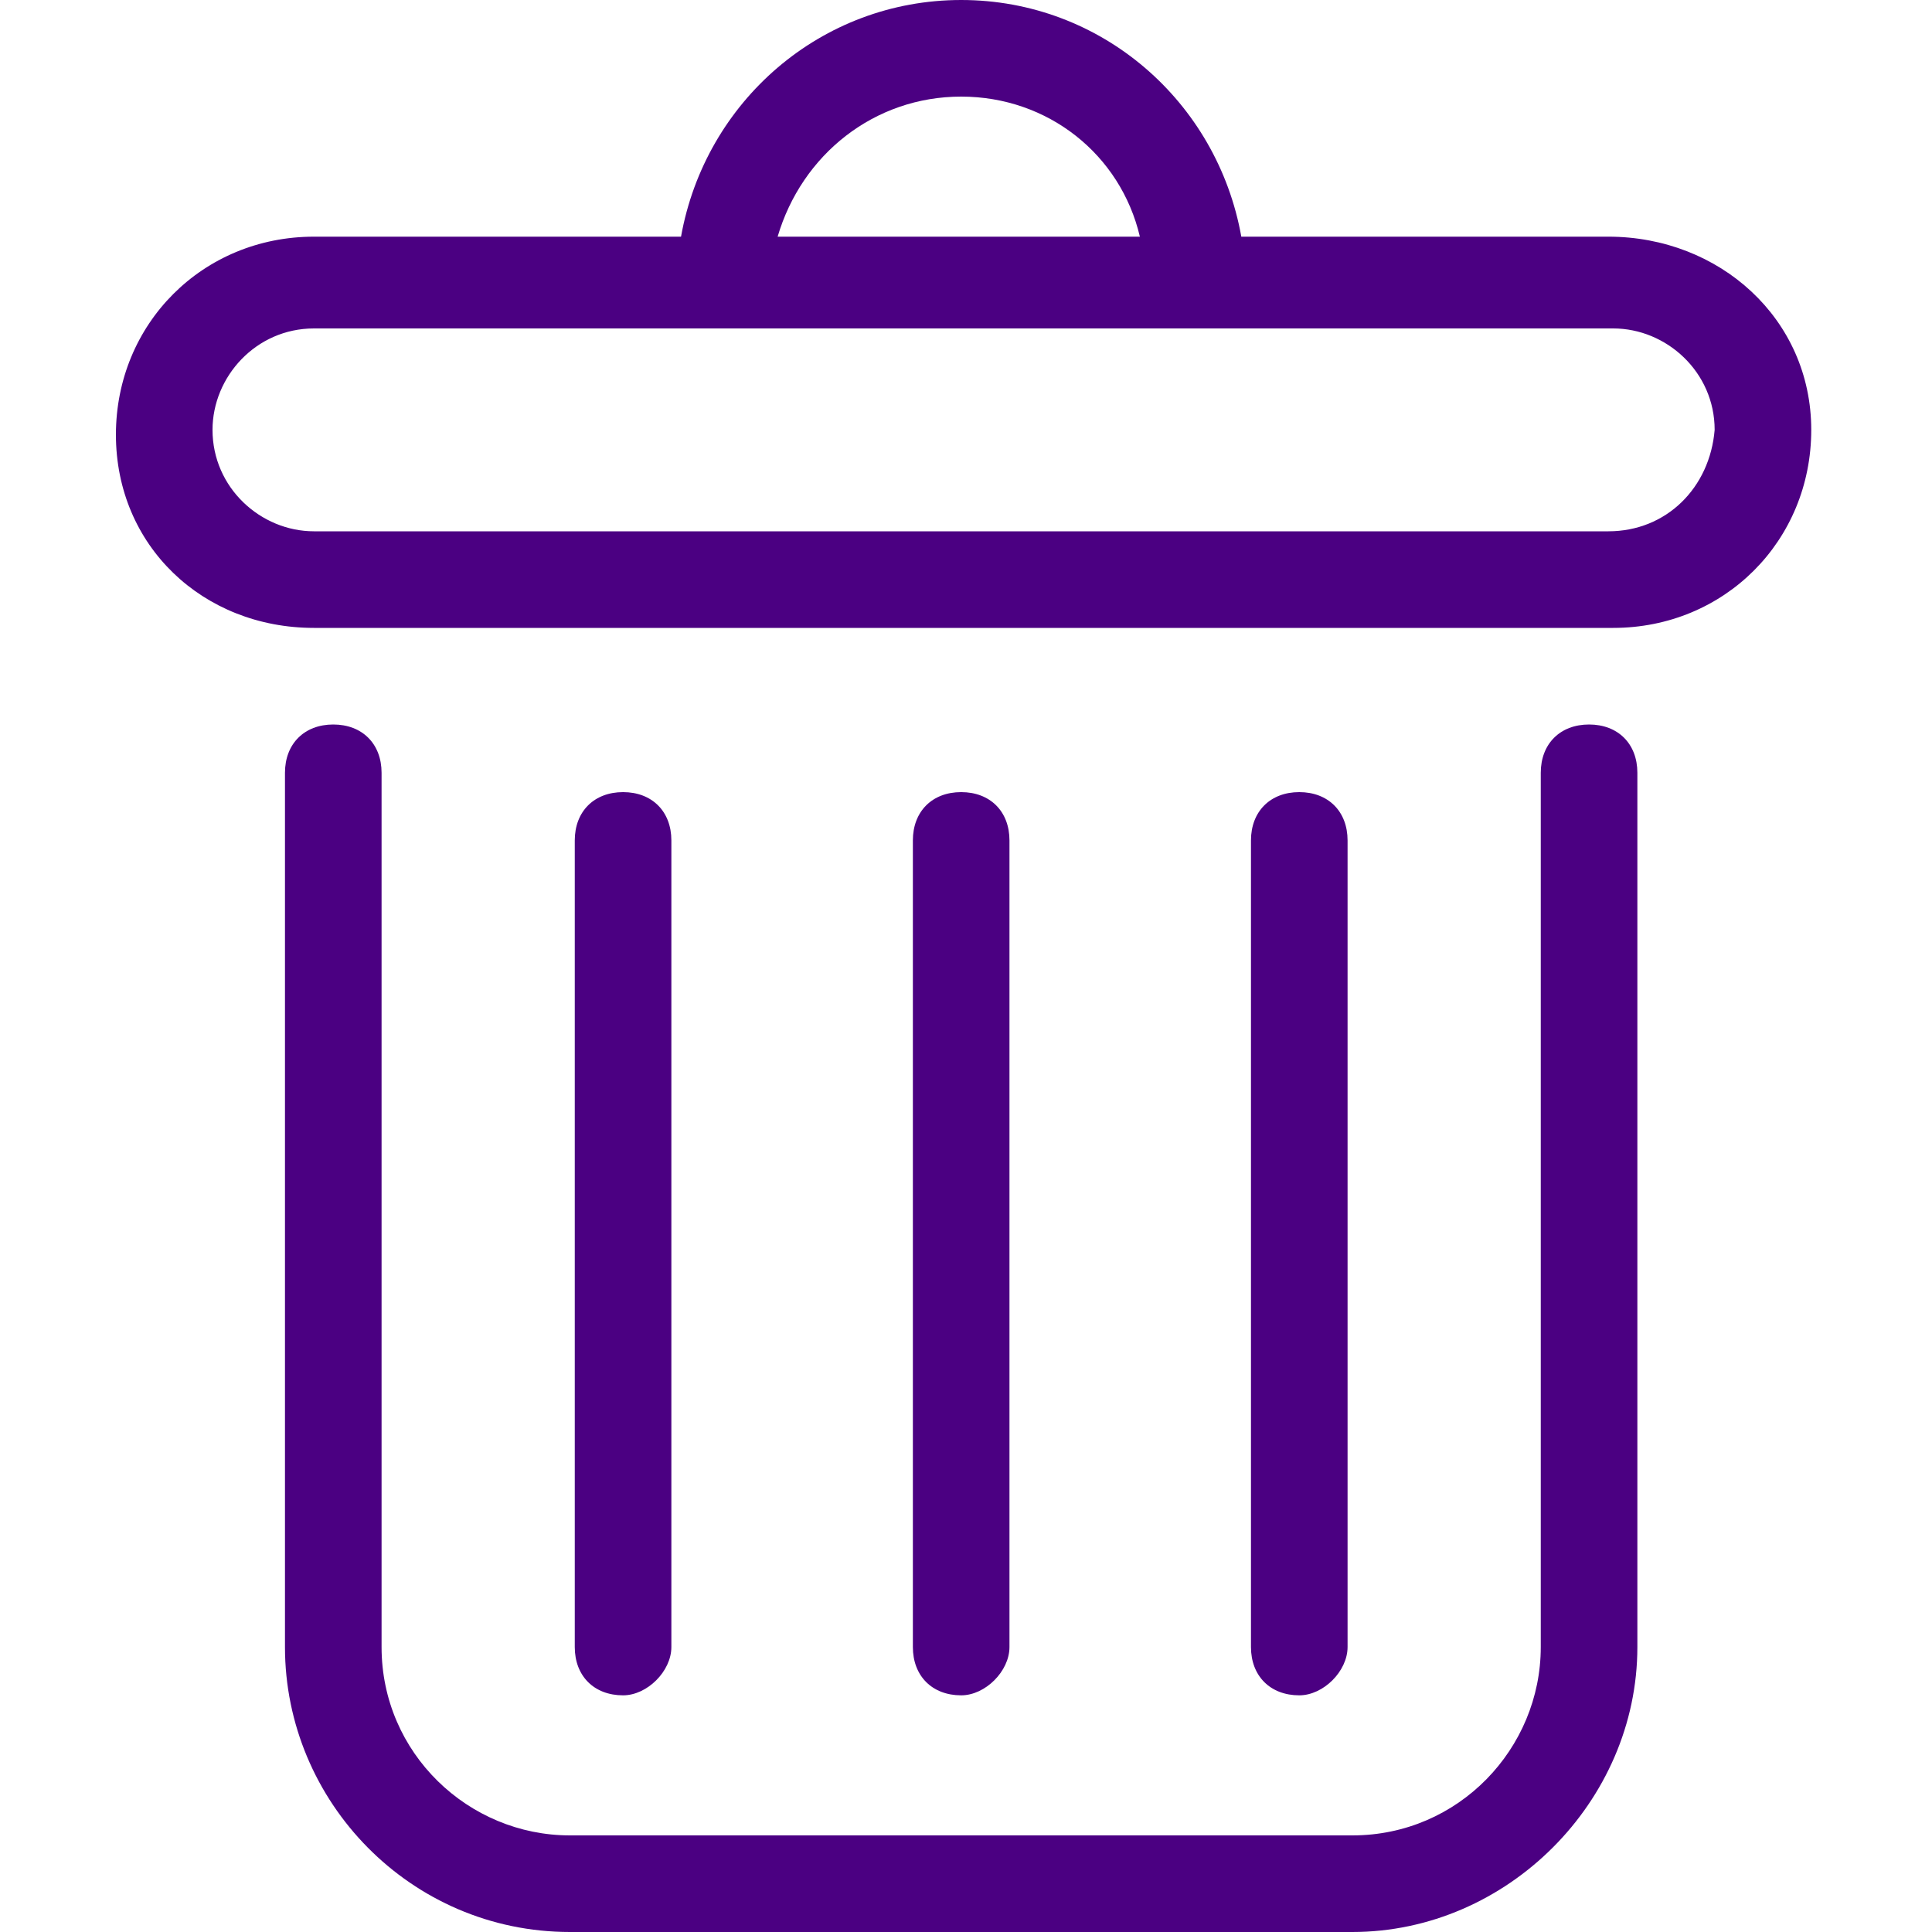
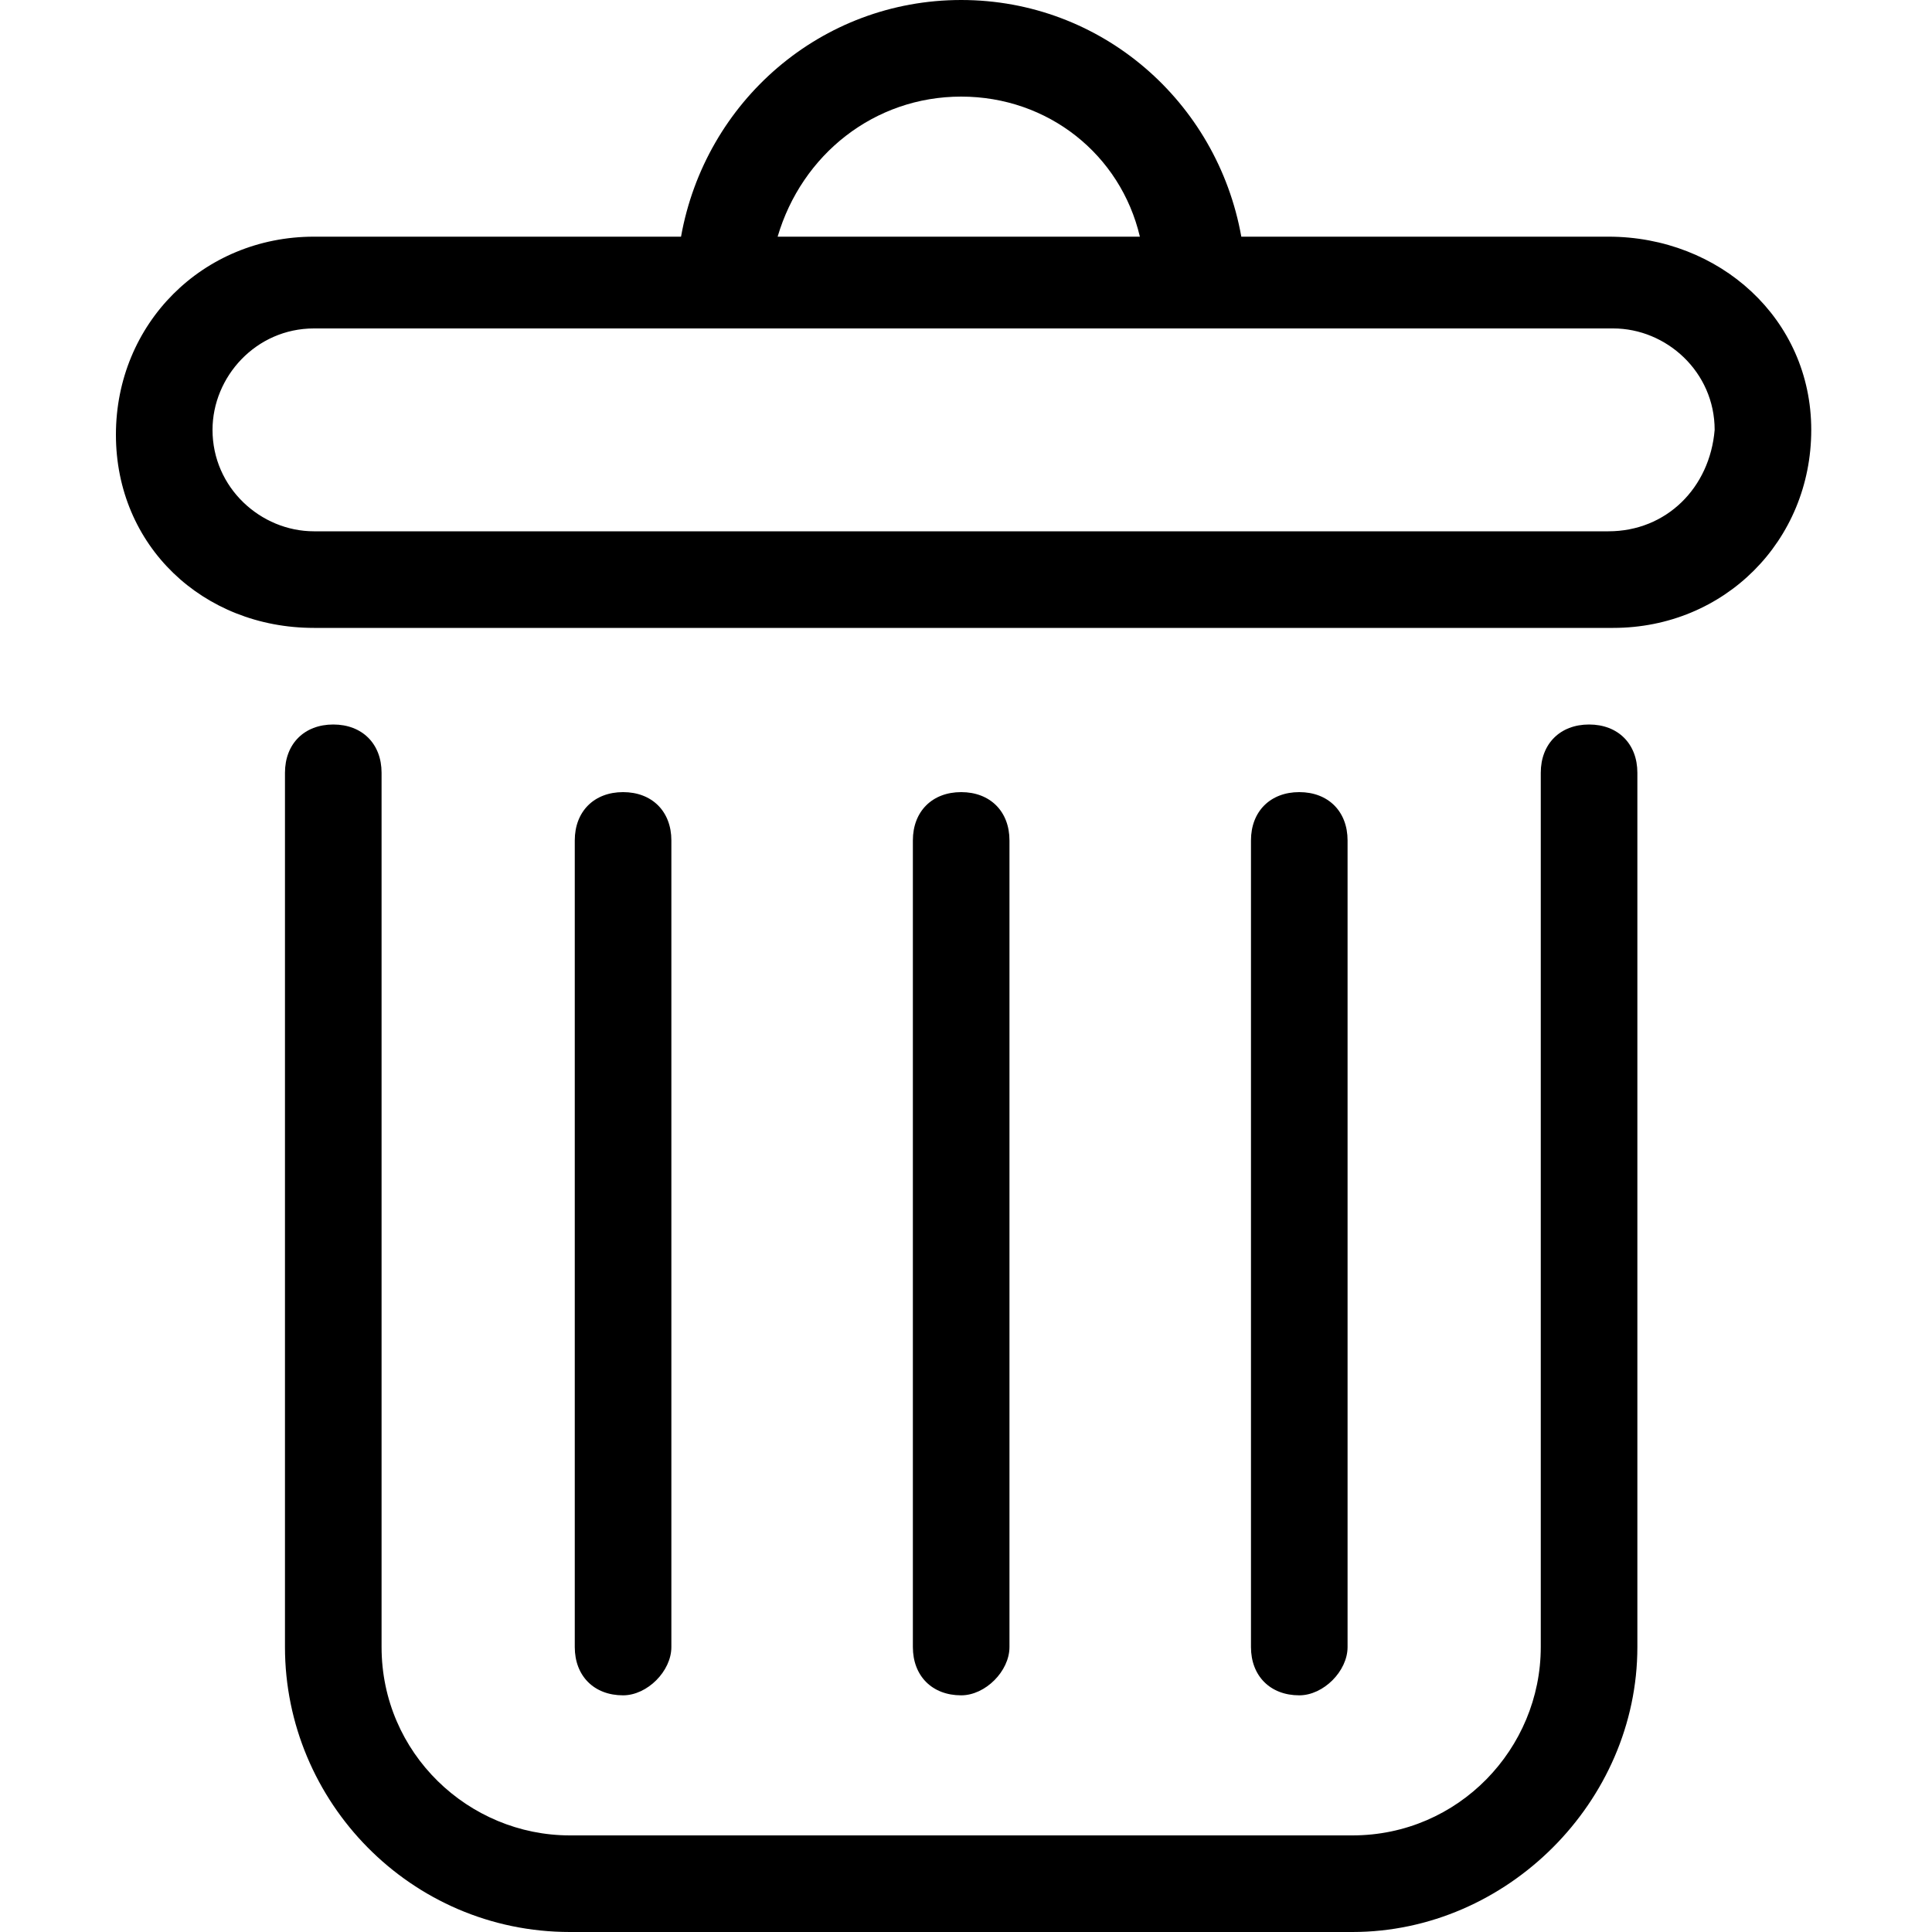
<svg xmlns="http://www.w3.org/2000/svg" enable-background="new 0 0 40 40" id="Слой_1" version="1.1" viewBox="0 0 40 40" xml:space="preserve">
  <g>
-     <path fill="#4B0082" d="M28,40H11.8c-3.3,0-5.9-2.7-5.9-5.9V16c0-0.6,0.4-1,1-1s1,0.4,1,1v18.1c0,2.2,1.8,3.9,3.9,3.9H28c2.2,0,3.9-1.8,3.9-3.9V16   c0-0.6,0.4-1,1-1s1,0.4,1,1v18.1C33.9,37.3,31.2,40,28,40z" />
+     <path d="M28,40H11.8c-3.3,0-5.9-2.7-5.9-5.9V16c0-0.6,0.4-1,1-1s1,0.4,1,1v18.1c0,2.2,1.8,3.9,3.9,3.9H28c2.2,0,3.9-1.8,3.9-3.9V16   c0-0.6,0.4-1,1-1s1,0.4,1,1v18.1C33.9,37.3,31.2,40,28,40z" />
  </g>
  <g>
-     <path fill="#4B0082" d="M33.3,4.9h-7.6C25.2,2.1,22.8,0,19.9,0s-5.3,2.1-5.8,4.9H6.5c-2.3,0-4.1,1.8-4.1,4.1S4.2,13,6.5,13h26.9   c2.3,0,4.1-1.8,4.1-4.1S35.6,4.9,33.3,4.9z M19.9,2c1.8,0,3.3,1.2,3.7,2.9h-7.5C16.6,3.2,18.1,2,19.9,2z M33.3,11H6.5   c-1.1,0-2.1-0.9-2.1-2.1c0-1.1,0.9-2.1,2.1-2.1h26.9c1.1,0,2.1,0.9,2.1,2.1C35.4,10.1,34.5,11,33.3,11z" />
+     <path d="M33.3,4.9h-7.6C25.2,2.1,22.8,0,19.9,0s-5.3,2.1-5.8,4.9H6.5c-2.3,0-4.1,1.8-4.1,4.1S4.2,13,6.5,13h26.9   c2.3,0,4.1-1.8,4.1-4.1S35.6,4.9,33.3,4.9z M19.9,2c1.8,0,3.3,1.2,3.7,2.9h-7.5C16.6,3.2,18.1,2,19.9,2z M33.3,11H6.5   c-1.1,0-2.1-0.9-2.1-2.1c0-1.1,0.9-2.1,2.1-2.1h26.9c1.1,0,2.1,0.9,2.1,2.1C35.4,10.1,34.5,11,33.3,11z" />
  </g>
  <g>
-     <path fill="#4B0082" d="M12.9,35.1c-0.6,0-1-0.4-1-1V17.4c0-0.6,0.4-1,1-1s1,0.4,1,1v16.7C13.9,34.6,13.4,35.1,12.9,35.1z" />
+     <path d="M12.9,35.1c-0.6,0-1-0.4-1-1V17.4c0-0.6,0.4-1,1-1s1,0.4,1,1v16.7C13.9,34.6,13.4,35.1,12.9,35.1z" />
  </g>
  <g>
-     <path fill="#4B0082" d="M26.9,35.1c-0.6,0-1-0.4-1-1V17.4c0-0.6,0.4-1,1-1s1,0.4,1,1v16.7C27.9,34.6,27.4,35.1,26.9,35.1z" />
+     <path d="M26.9,35.1c-0.6,0-1-0.4-1-1V17.4c0-0.6,0.4-1,1-1s1,0.4,1,1v16.7C27.9,34.6,27.4,35.1,26.9,35.1z" />
  </g>
  <g>
-     <path fill="#4B0082" d="M19.9,35.1c-0.6,0-1-0.4-1-1V17.4c0-0.6,0.4-1,1-1s1,0.4,1,1v16.7C20.9,34.6,20.4,35.1,19.9,35.1z" />
+     <path d="M19.9,35.1c-0.6,0-1-0.4-1-1V17.4c0-0.6,0.4-1,1-1s1,0.4,1,1v16.7C20.9,34.6,20.4,35.1,19.9,35.1z" />
  </g>
</svg>
